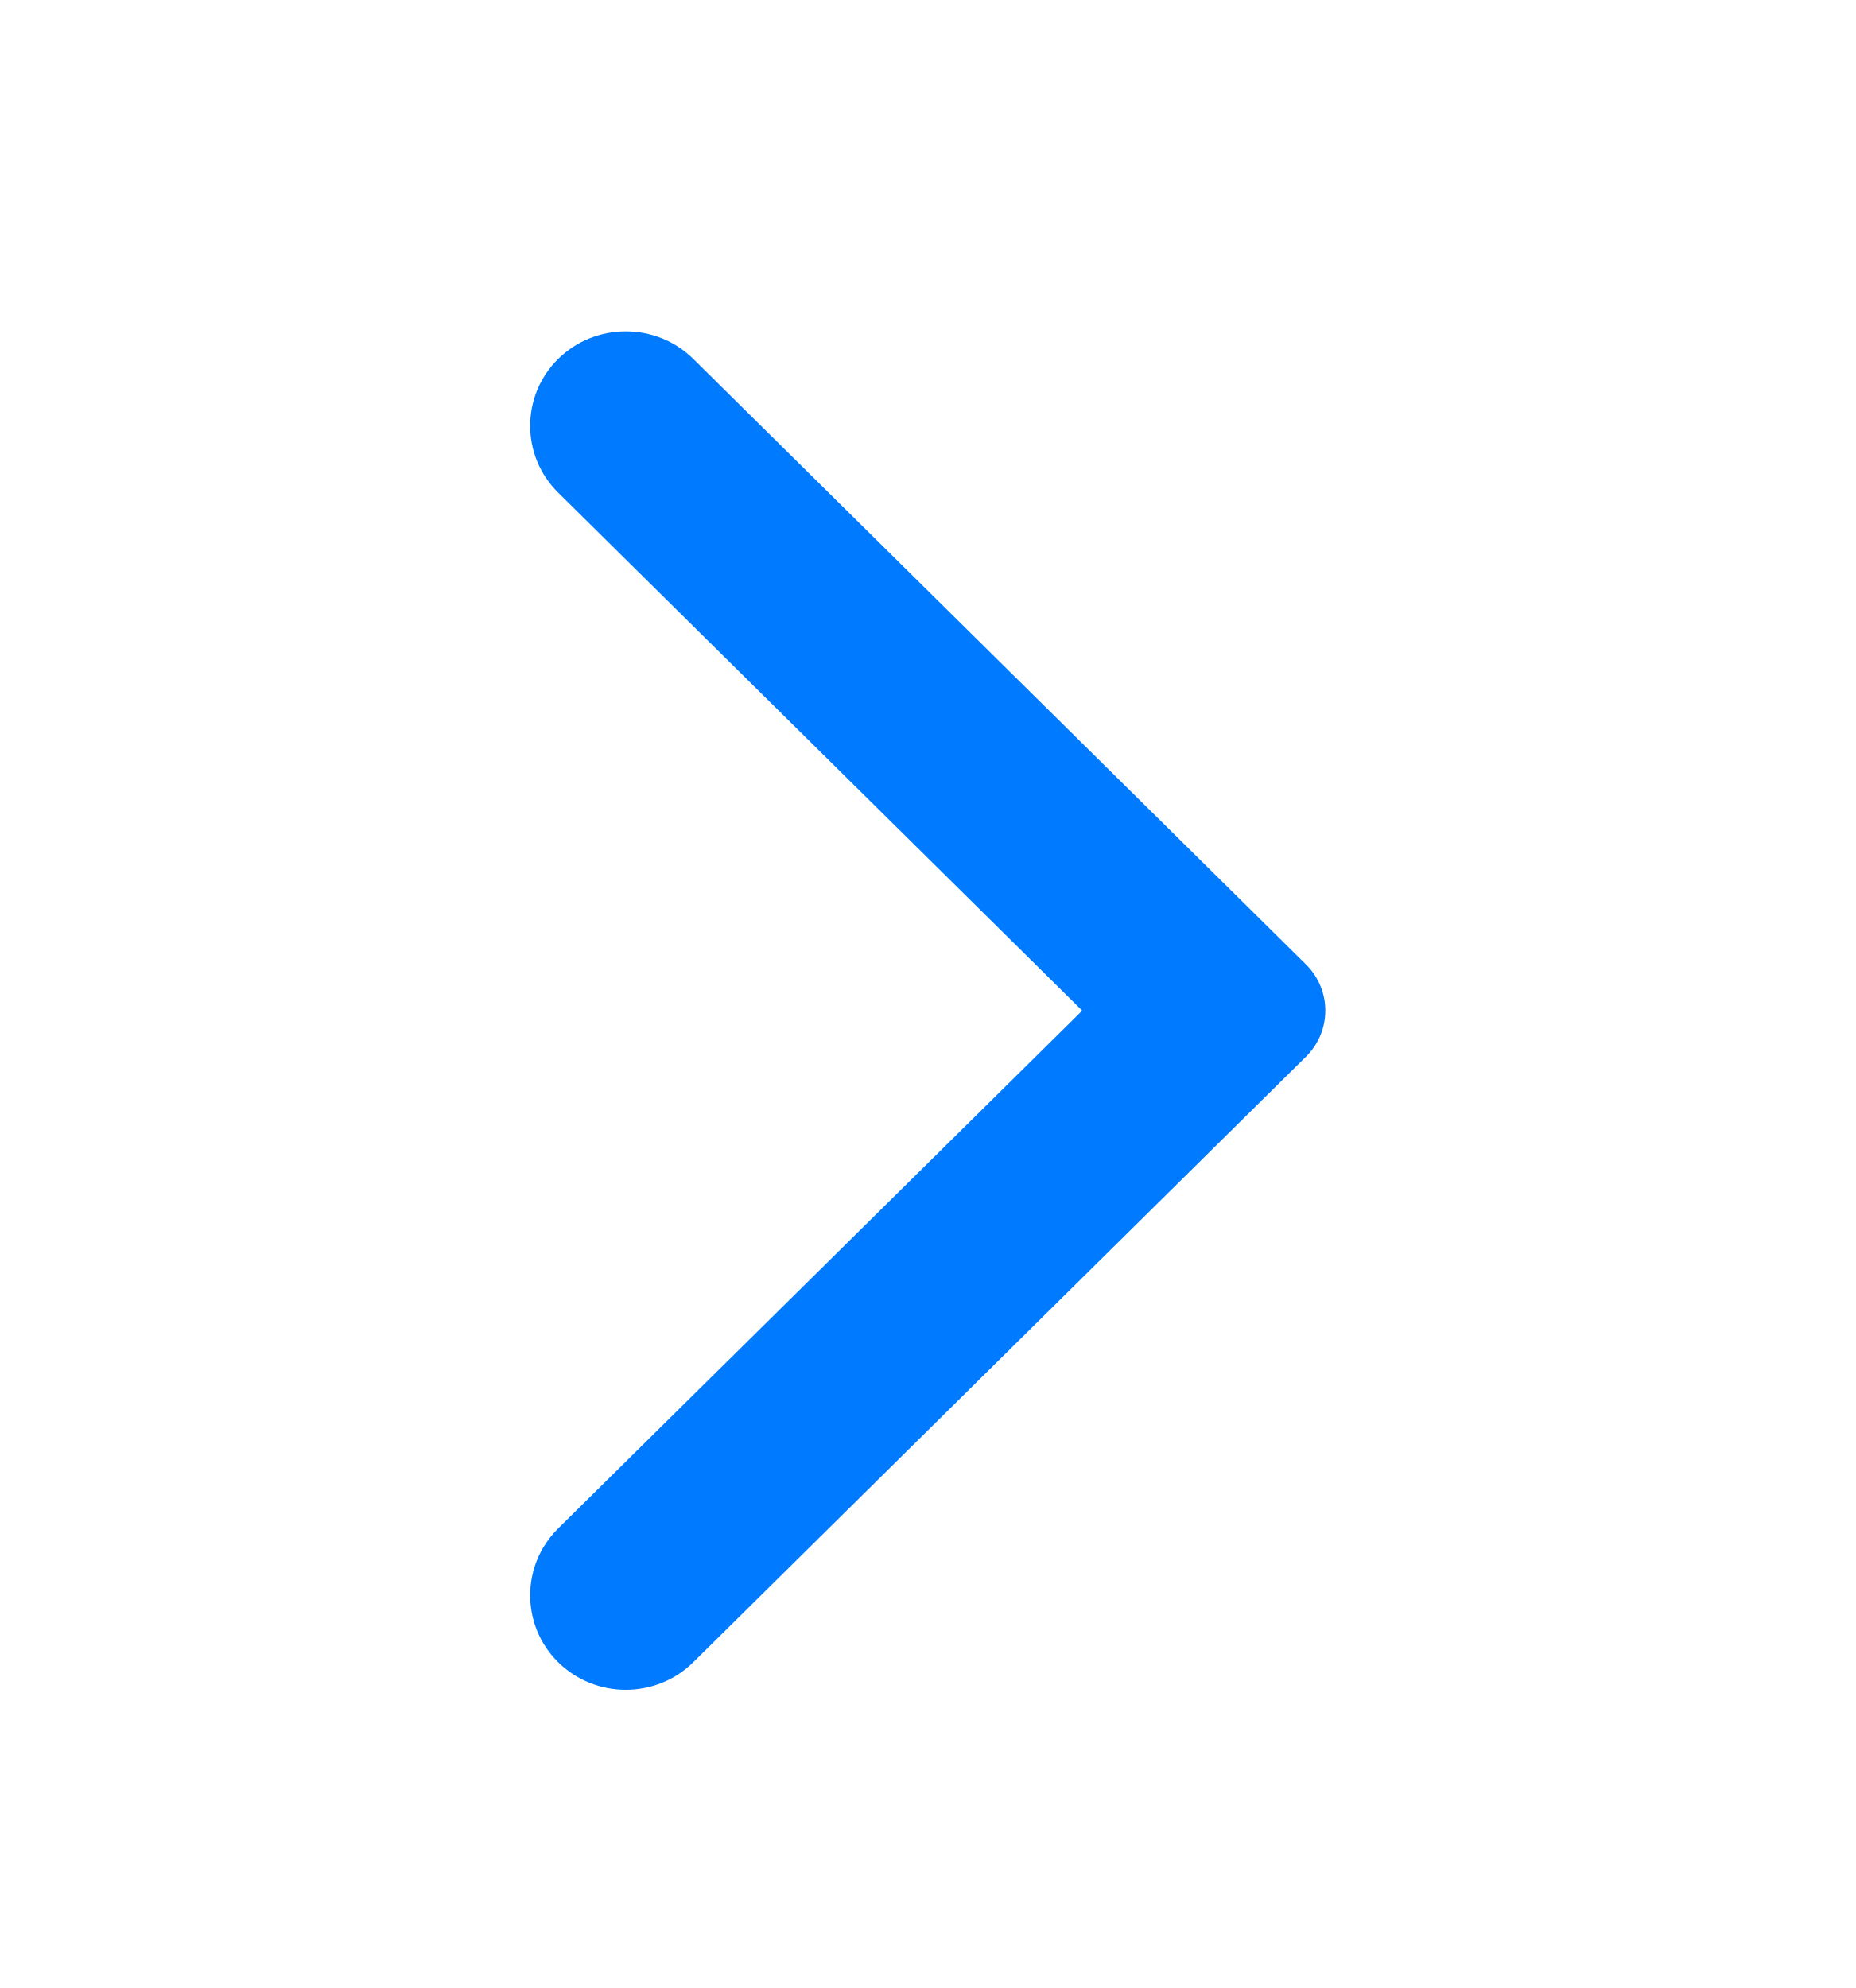
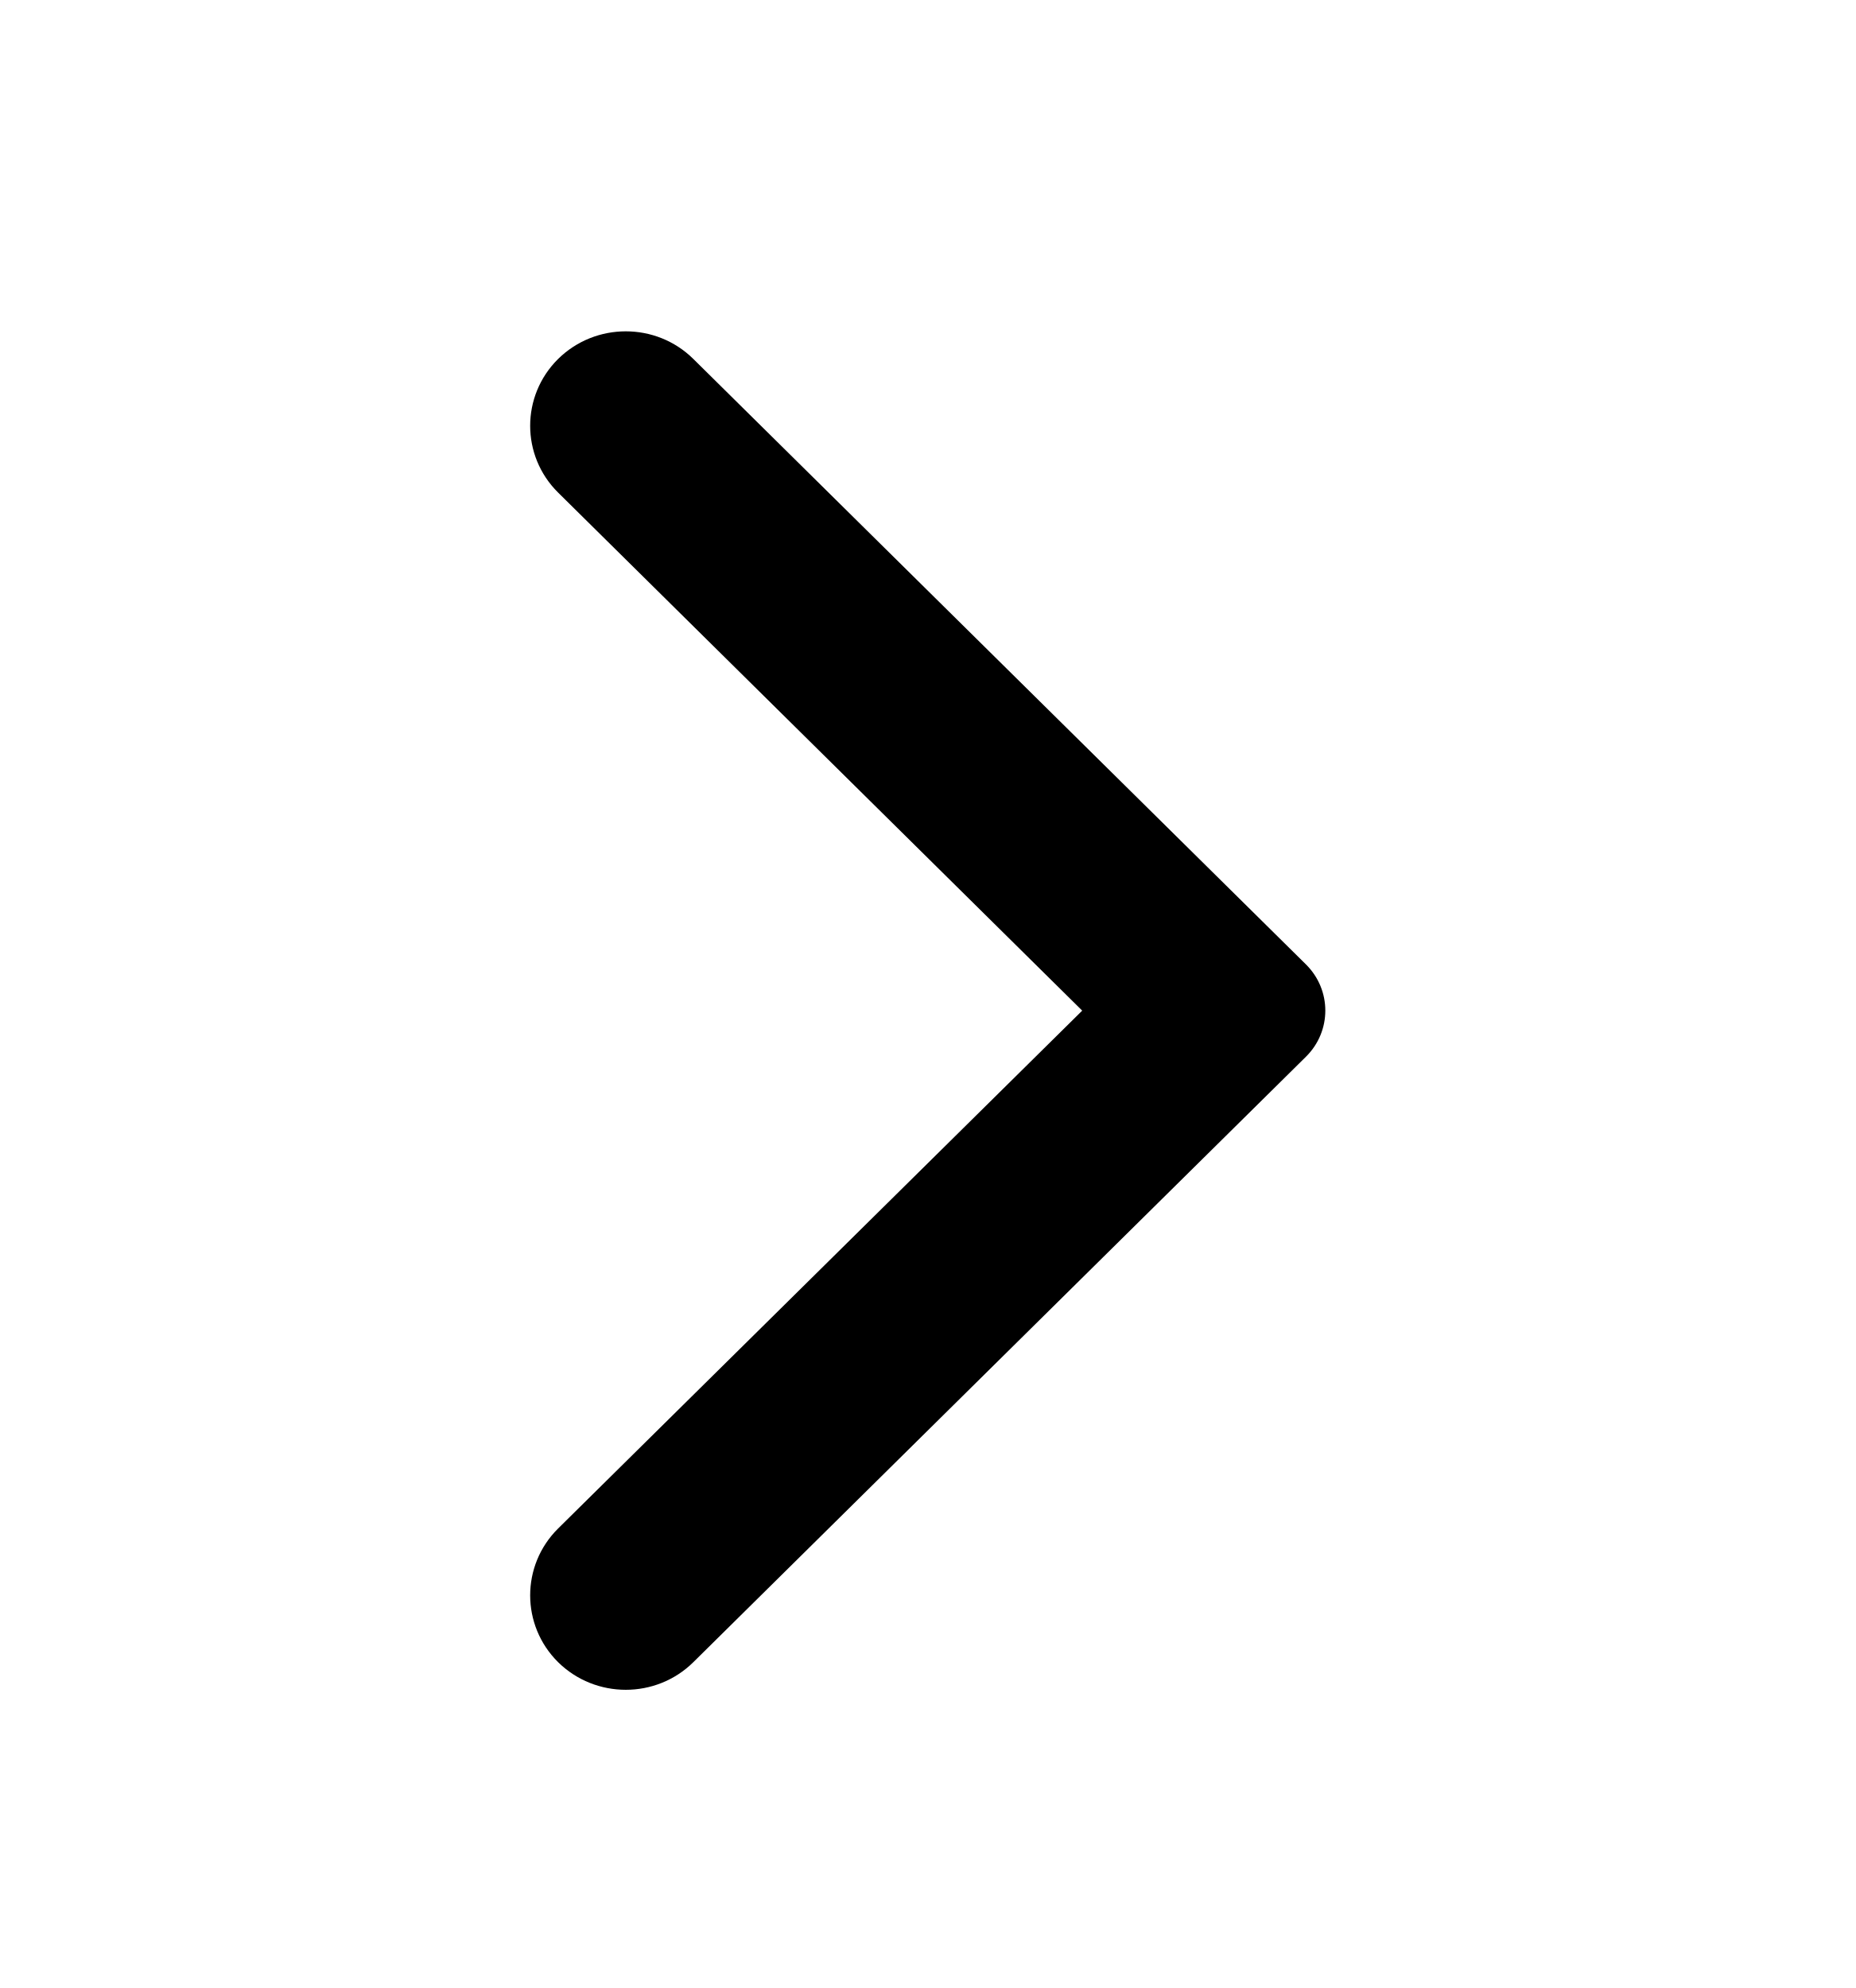
<svg xmlns="http://www.w3.org/2000/svg" width="28" height="30" viewBox="0 0 28 30" fill="none">
-   <path fill-rule="evenodd" clip-rule="evenodd" d="M10.463 25.083L19.708 15.946C20.097 15.561 20.097 14.94 19.708 14.554L10.463 5.417C9.901 4.861 8.986 4.861 8.422 5.417C7.86 5.974 7.86 6.877 8.422 7.433L16.331 15.251L8.422 23.066C7.86 23.623 7.86 24.526 8.422 25.083C8.986 25.639 9.901 25.639 10.463 25.083Z" fill="#007AFF" />
+   <path fill-rule="evenodd" clip-rule="evenodd" d="M10.463 25.083L19.708 15.946C20.097 15.561 20.097 14.94 19.708 14.554L10.463 5.417C9.901 4.861 8.986 4.861 8.422 5.417C7.86 5.974 7.86 6.877 8.422 7.433L16.331 15.251L8.422 23.066C7.86 23.623 7.86 24.526 8.422 25.083C8.986 25.639 9.901 25.639 10.463 25.083Z" fill="currentColor" />
</svg>
